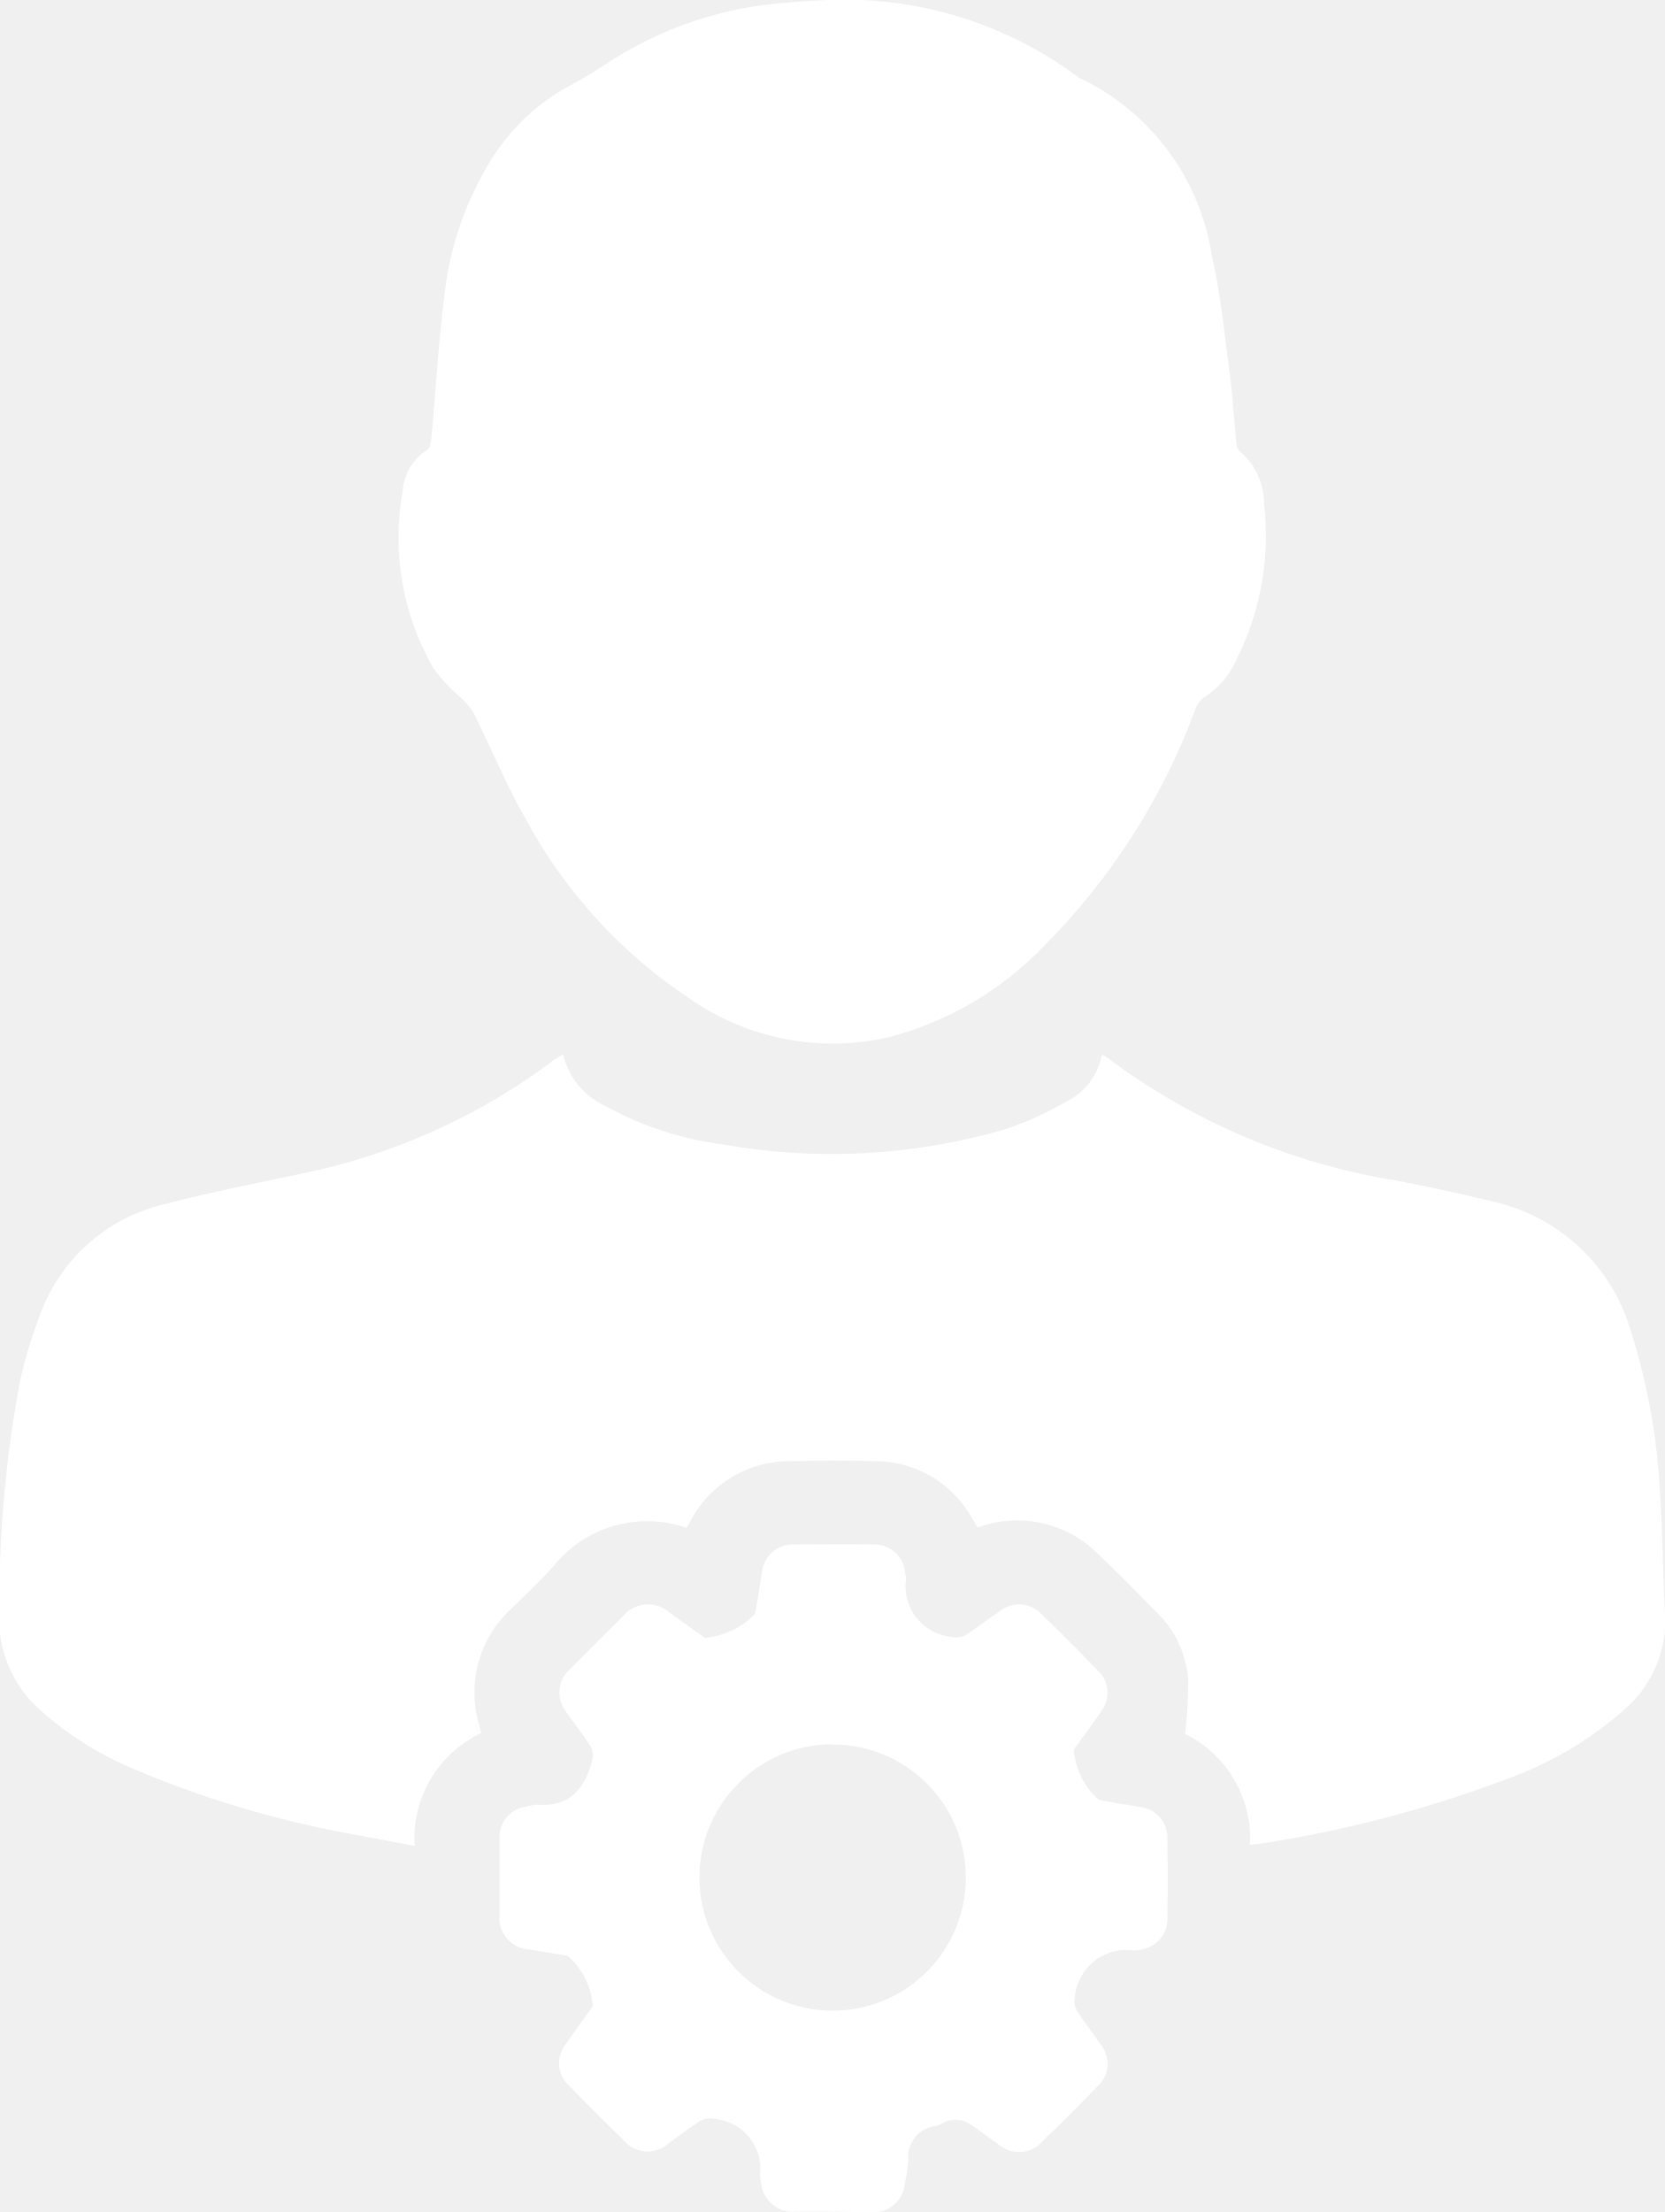
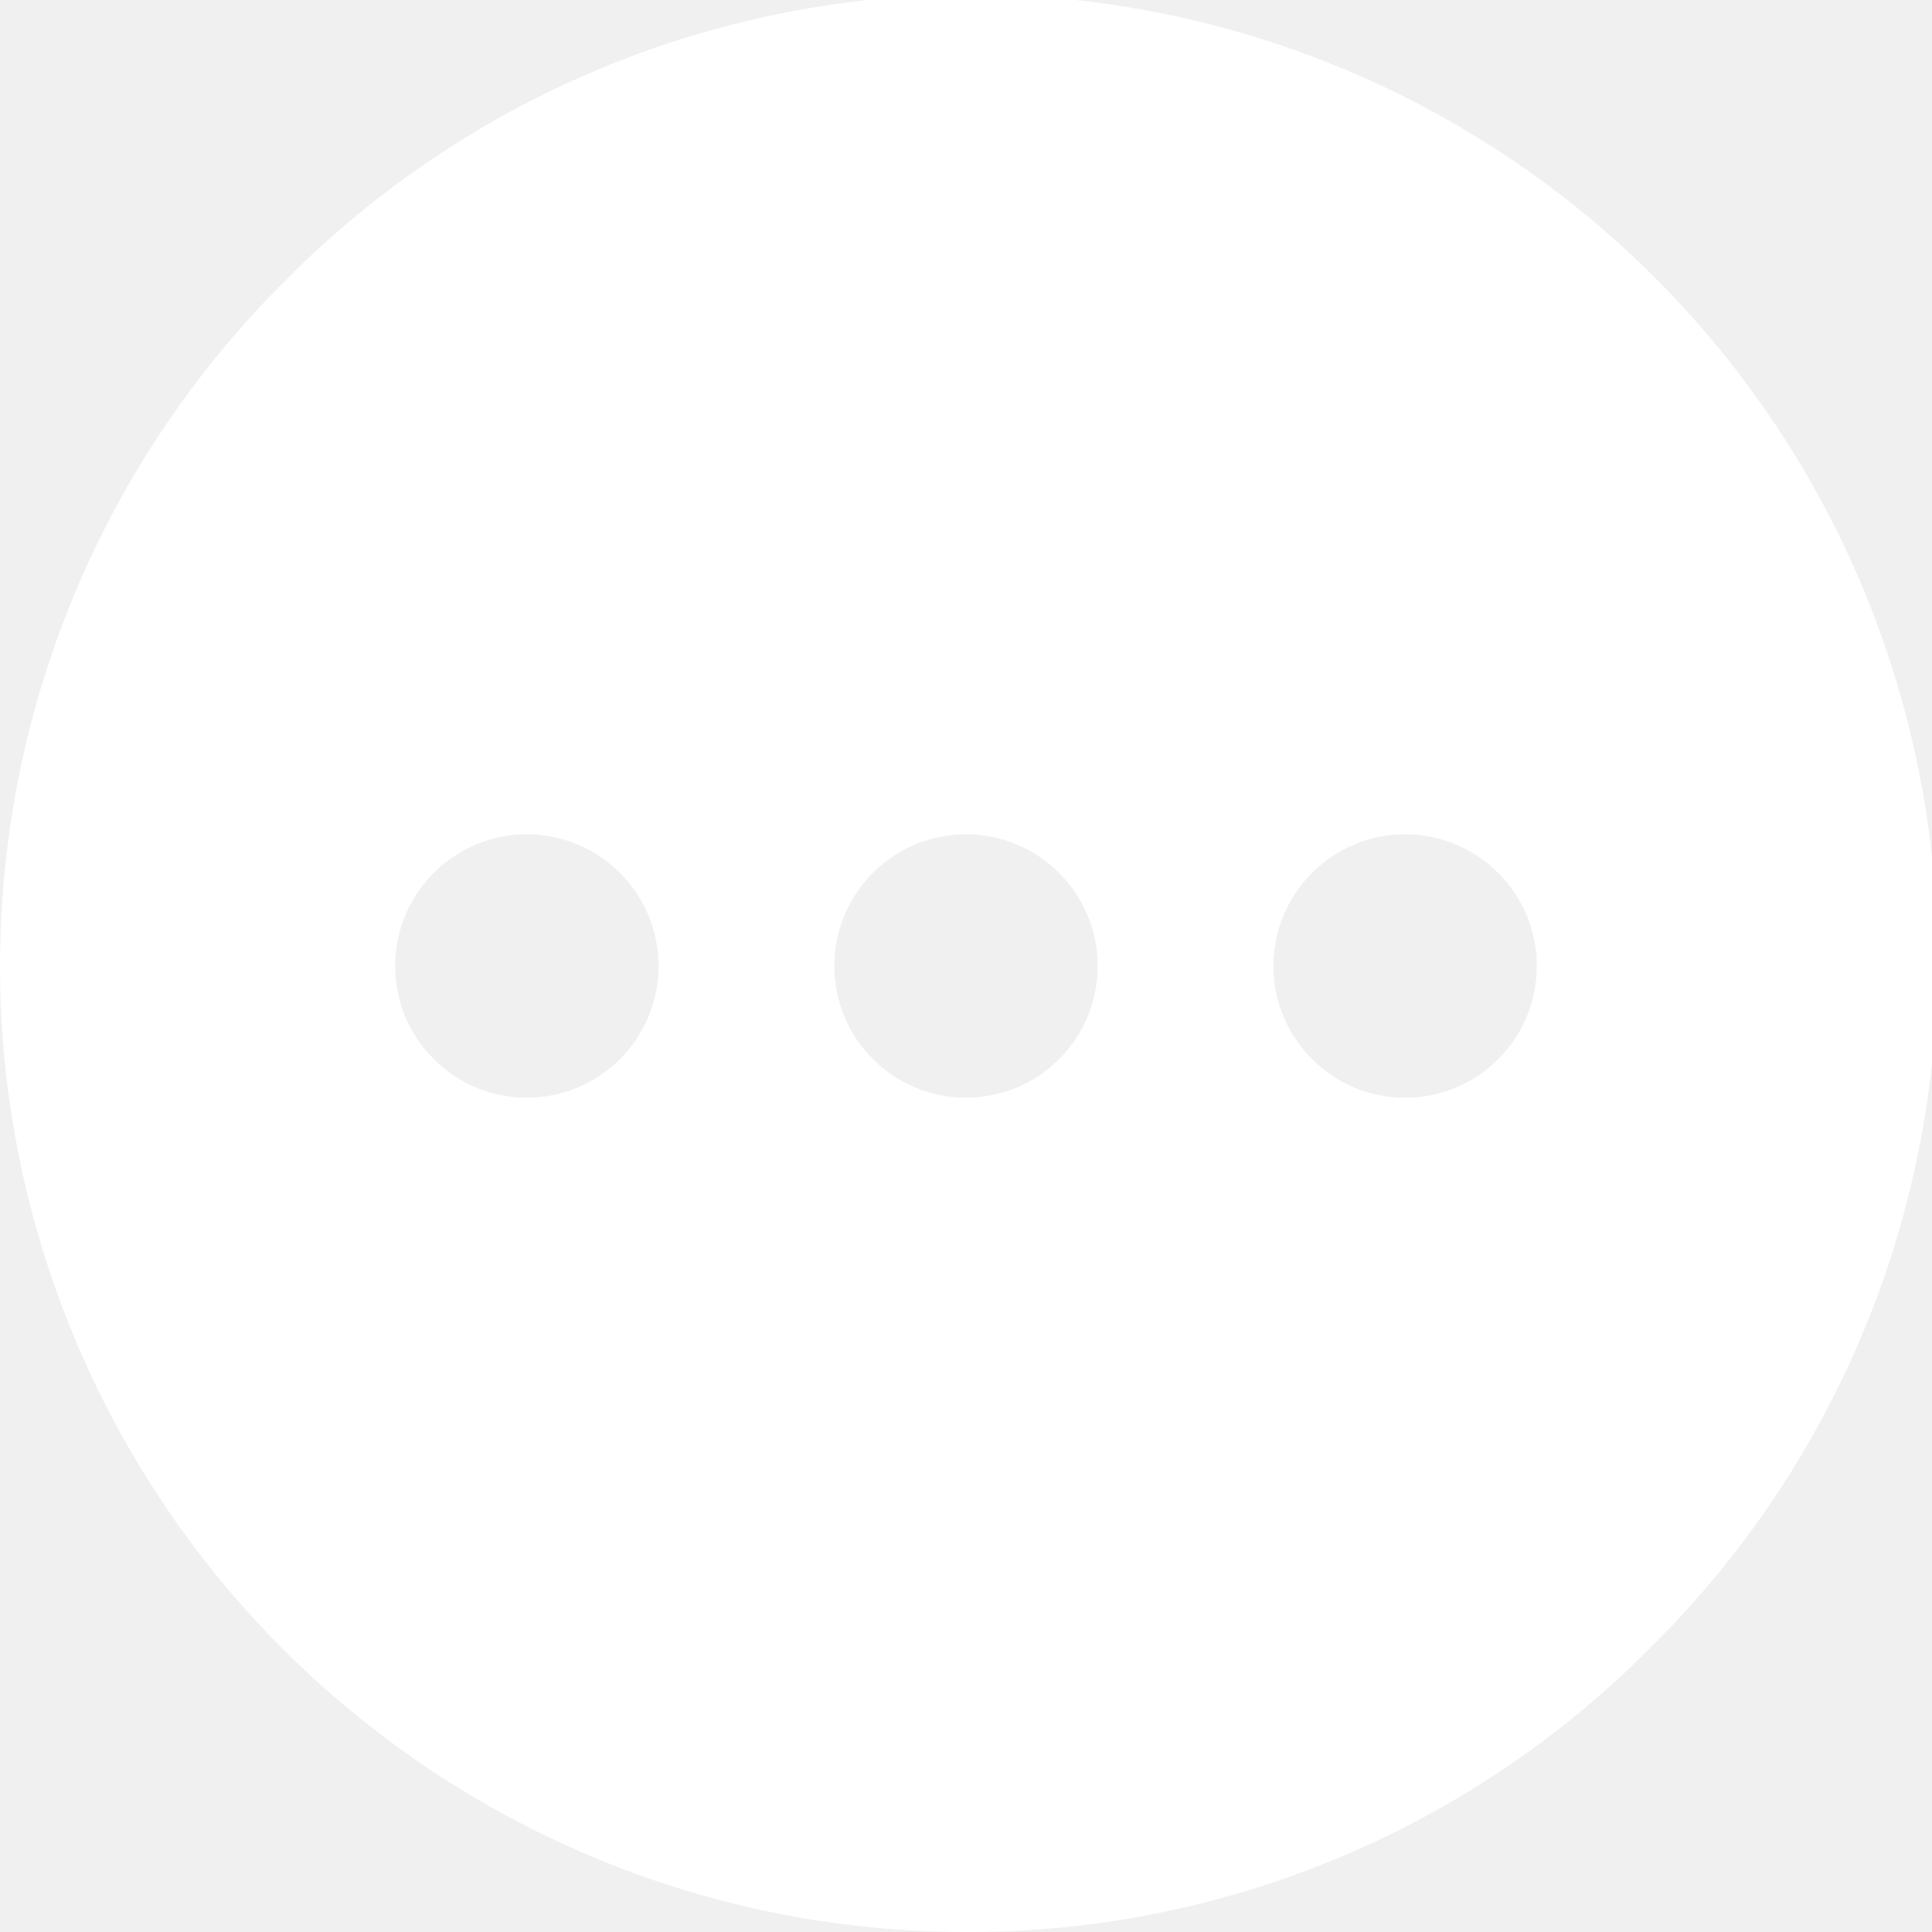
- <svg xmlns="http://www.w3.org/2000/svg" width="20" height="26.568" viewBox="0 0 20 26.568">
-   <g id="Administration" transform="translate(-94 -1671.236)">
-     <path id="Path_764" data-name="Path 764" d="M100.765,1683.9a.9.9,0,0,0,.5.616,3.949,3.949,0,0,0,1.412.465,7.469,7.469,0,0,0,3.389-.179,3.978,3.978,0,0,0,.75-.339.778.778,0,0,0,.42-.562.8.8,0,0,1,.074.045,7.874,7.874,0,0,0,3.451,1.468c.391.073.78.158,1.166.252a2.234,2.234,0,0,1,1.668,1.572,7.714,7.714,0,0,1,.346,1.938c.032.482.034.966.059,1.448a1.4,1.4,0,0,1-.464,1.124,4.337,4.337,0,0,1-1.456.863,14.659,14.659,0,0,1-2.966.773c-.025,0-.051.005-.1.01a1.4,1.4,0,0,0-.777-1.332,5.944,5.944,0,0,0,.036-.641,1.242,1.242,0,0,0-.38-.82c-.234-.239-.468-.479-.711-.708a1.373,1.373,0,0,0-1.438-.311l-.065-.106a1.33,1.33,0,0,0-1.147-.69c-.345-.012-.691-.009-1.036,0a1.336,1.336,0,0,0-1.2.717c-.015.027-.032.053-.05.083a1.444,1.444,0,0,0-1.609.475c-.153.169-.321.325-.483.486a1.36,1.36,0,0,0-.387,1.44c0,.019.008.04.013.064a1.406,1.406,0,0,0-.8,1.355c-.278-.052-.542-.1-.805-.151a12.249,12.249,0,0,1-2.554-.766,4.016,4.016,0,0,1-1.141-.716,1.455,1.455,0,0,1-.488-1.162,14.62,14.62,0,0,1,.248-2.787,5.737,5.737,0,0,1,.228-.761,2.1,2.1,0,0,1,1.492-1.36c.548-.144,1.106-.252,1.66-.37a7.555,7.555,0,0,0,3.05-1.377C100.7,1683.936,100.73,1683.922,100.765,1683.9Z" fill="#fff" />
-     <path id="Path_765" data-name="Path 765" d="M103.935,1671.236a4.7,4.7,0,0,1,3,.914.2.2,0,0,0,.039.026,2.833,2.833,0,0,1,1.582,2.126c.108.473.154.962.219,1.445.035.268.049.539.076.808a.144.144,0,0,0,.04.1.822.822,0,0,1,.293.631,3.315,3.315,0,0,1-.323,1.856,1.044,1.044,0,0,1-.408.477.322.322,0,0,0-.1.154,7.935,7.935,0,0,1-1.818,2.831,3.987,3.987,0,0,1-1.843,1.086,3.007,3.007,0,0,1-2.414-.464,6.017,6.017,0,0,1-1.95-2.129c-.242-.421-.428-.875-.646-1.311a.871.871,0,0,0-.156-.179,2.034,2.034,0,0,1-.32-.345,3.143,3.143,0,0,1-.368-2.135.629.629,0,0,1,.295-.488c.035-.019.045-.1.05-.152.055-.591.085-1.186.164-1.774a3.887,3.887,0,0,1,.564-1.577,2.517,2.517,0,0,1,.946-.878,4.828,4.828,0,0,0,.421-.253,4.5,4.5,0,0,1,2.176-.737C103.644,1671.248,103.83,1671.242,103.935,1671.236Z" fill="#fff" />
-     <path id="Path_766" data-name="Path 766" d="M104,1697.8c-.149,0-.3,0-.446,0a.383.383,0,0,1-.413-.357.433.433,0,0,1-.012-.079.6.6,0,0,0-.54-.677.249.249,0,0,0-.169.018c-.14.086-.269.189-.4.283a.369.369,0,0,1-.518-.035q-.336-.328-.665-.665a.365.365,0,0,1-.037-.505c.087-.127.178-.252.267-.377a.459.459,0,0,0,.054-.079.9.9,0,0,0-.3-.6c-.157-.028-.315-.051-.472-.077a.376.376,0,0,1-.349-.4c0-.308,0-.616,0-.924a.372.372,0,0,1,.338-.394.438.438,0,0,1,.11-.02c.4.035.583-.2.67-.549a.218.218,0,0,0-.025-.154c-.088-.138-.19-.268-.284-.4a.374.374,0,0,1,.045-.531q.312-.318.631-.631a.386.386,0,0,1,.557-.042c.122.085.242.172.363.259a.678.678,0,0,0,.065.045.974.974,0,0,0,.6-.289c.031-.167.056-.335.084-.5a.37.37,0,0,1,.382-.334c.319,0,.638-.005.956,0a.372.372,0,0,1,.381.336.554.554,0,0,1,.01.079.612.612,0,0,0,.542.695.265.265,0,0,0,.168-.017c.143-.09.277-.2.417-.292a.371.371,0,0,1,.506.041q.337.328.665.665a.37.37,0,0,1,.041.506c-.086.127-.179.251-.268.376a.576.576,0,0,0-.054.079.885.885,0,0,0,.3.6c.162.03.324.056.486.084a.37.37,0,0,1,.337.38q.007.477,0,.956a.371.371,0,0,1-.32.379.427.427,0,0,1-.079.01.621.621,0,0,0-.711.544.266.266,0,0,0,.016.169c.09.144.2.277.293.417a.366.366,0,0,1-.041.505q-.322.331-.654.654a.377.377,0,0,1-.531.042c-.131-.091-.255-.192-.392-.273a.33.33,0,0,0-.2-.016c-.056.007-.1.055-.161.065a.375.375,0,0,0-.332.419,1.9,1.9,0,0,1-.042.267.378.378,0,0,1-.4.352C104.306,1697.807,104.152,1697.8,104,1697.8Zm-.005-5.614a1.6,1.6,0,1,0,1.607,1.59A1.6,1.6,0,0,0,103.993,1692.189Z" fill="#fff" />
-   </g>
+ <svg xmlns="http://www.w3.org/2000/svg" id="Administration" width="24" height="24" viewBox="0 0 24 24">
+   <path id="more" d="M12,24A12,12,0,0,1,3.515,3.515,12,12,0,1,1,20.485,20.485,11.922,11.922,0,0,1,12,24Zm5.455-13.636A1.636,1.636,0,1,0,19.091,12,1.638,1.638,0,0,0,17.454,10.364Zm-5.455,0A1.636,1.636,0,1,0,13.636,12,1.638,1.638,0,0,0,12,10.364Zm-5.454,0A1.636,1.636,0,1,0,8.181,12,1.638,1.638,0,0,0,6.546,10.364Z" transform="translate(0)" fill="#fff" />
</svg>
